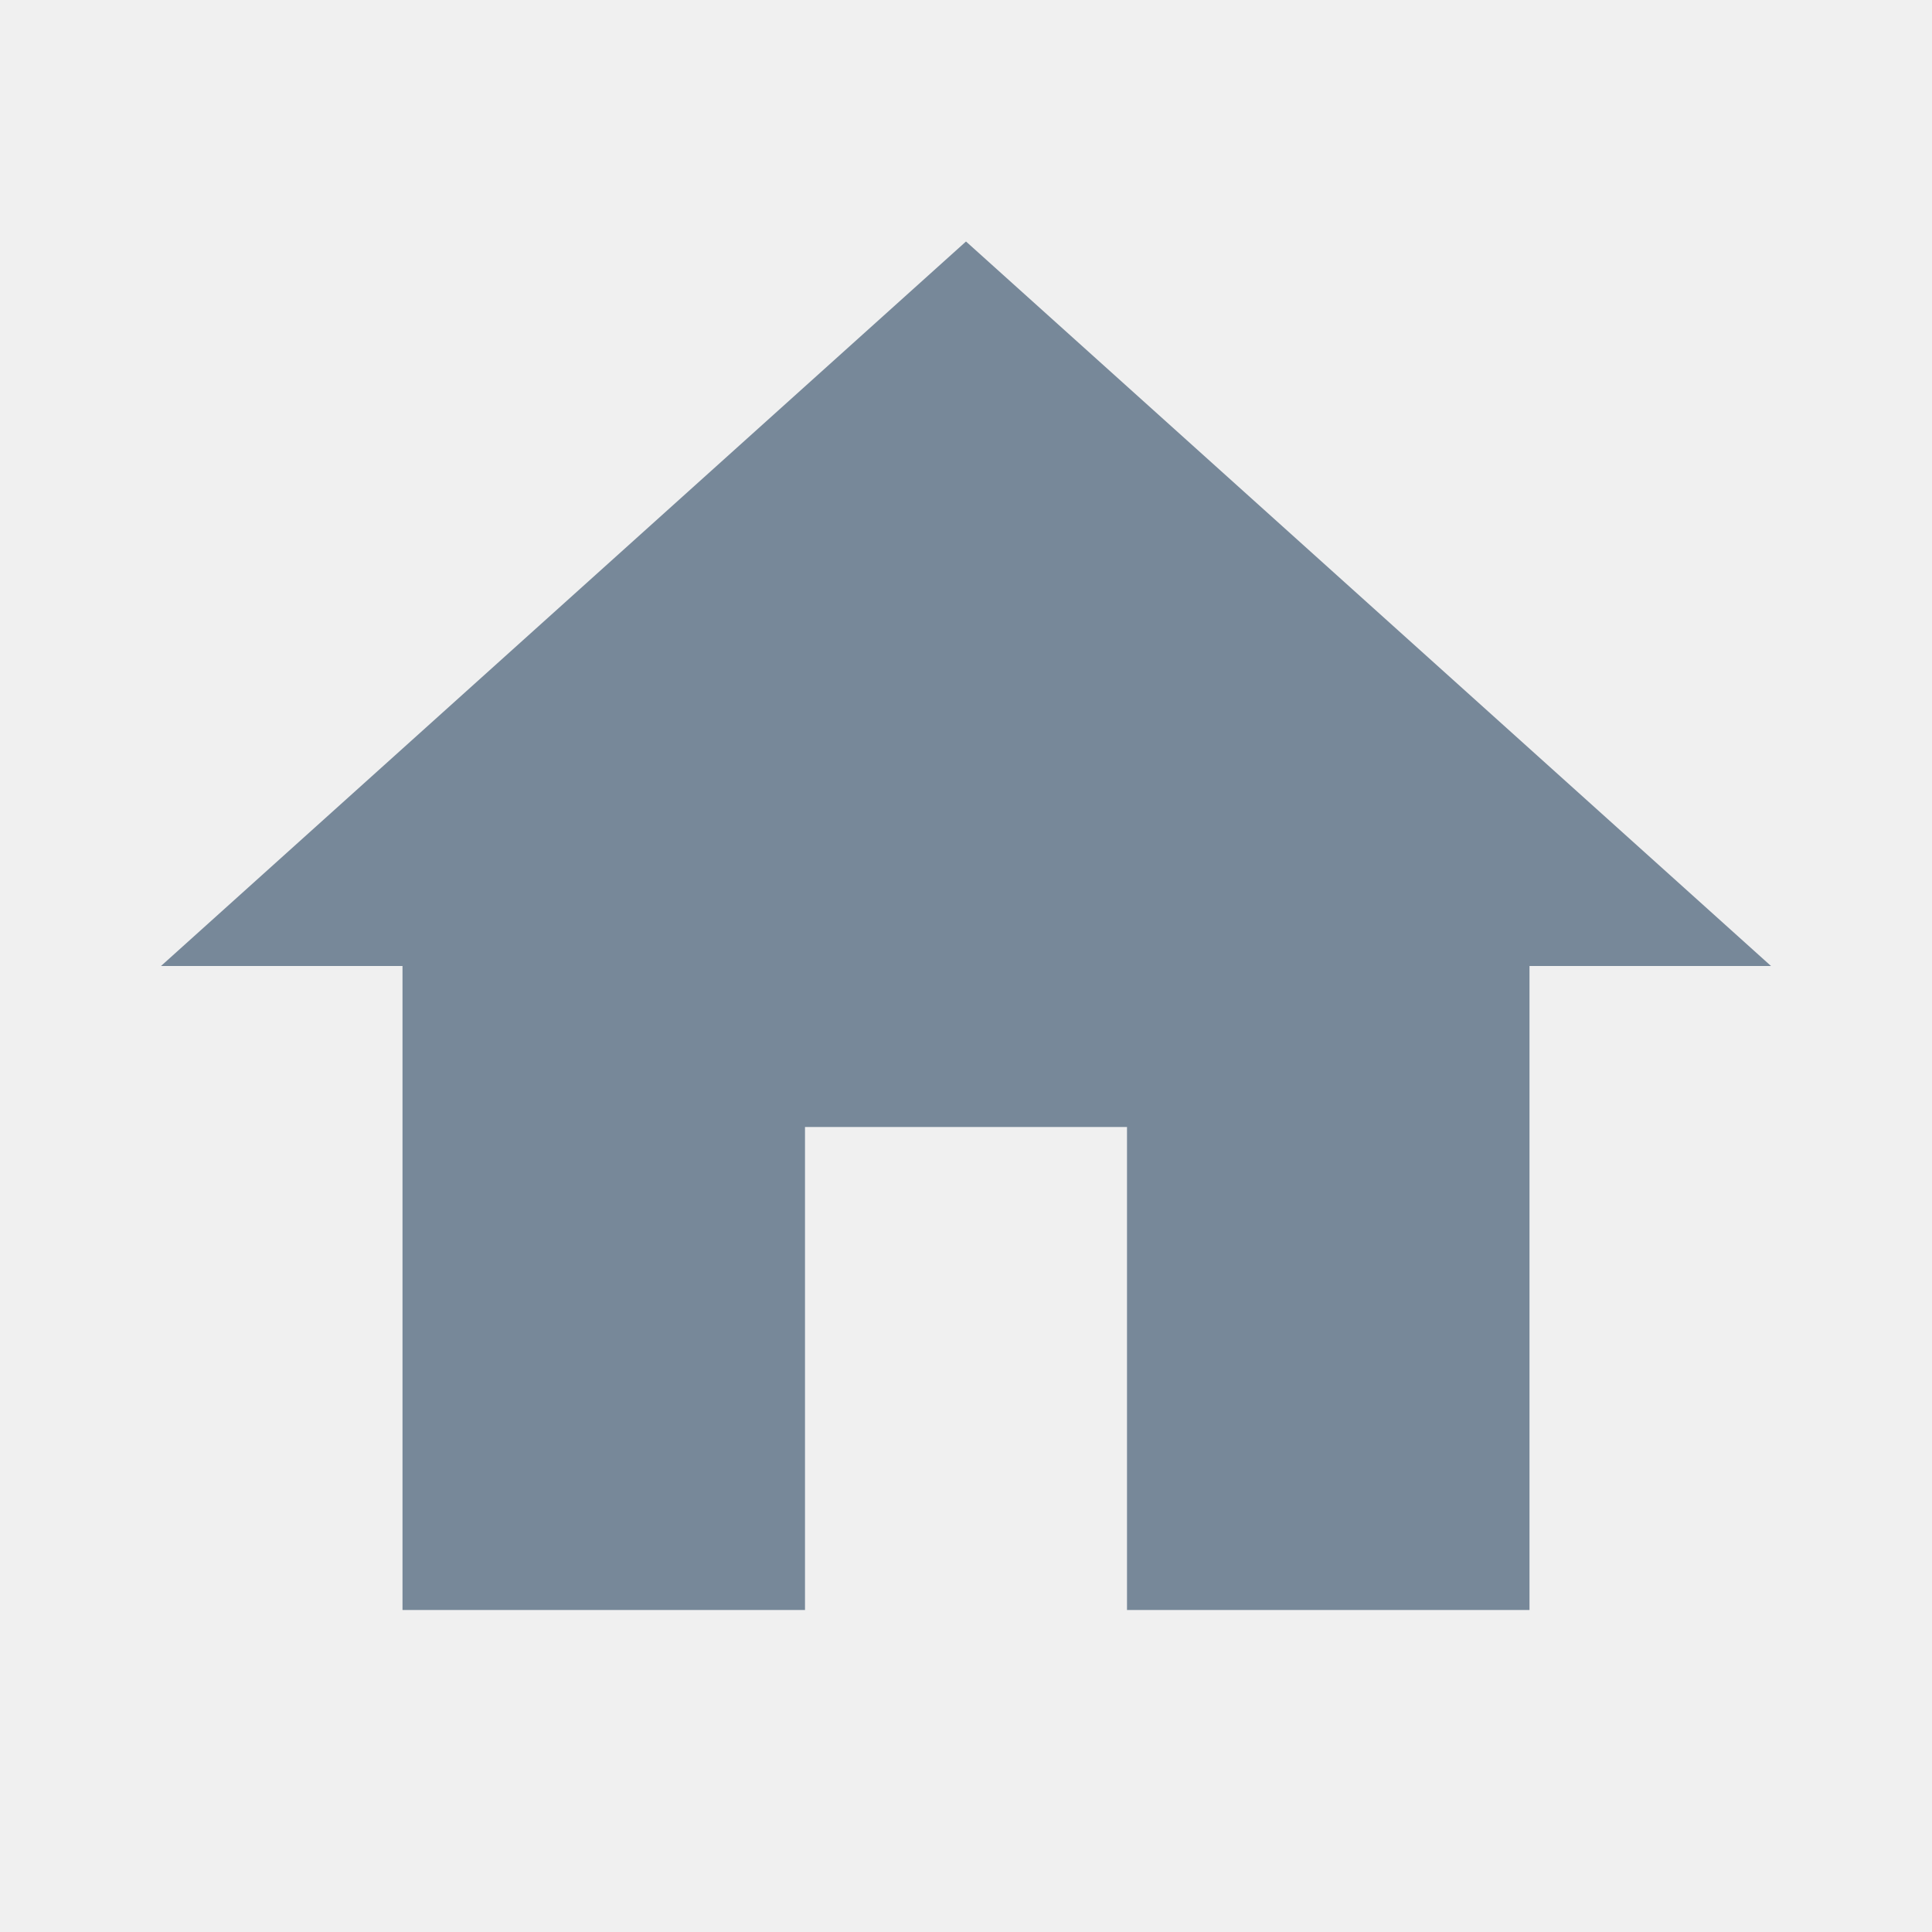
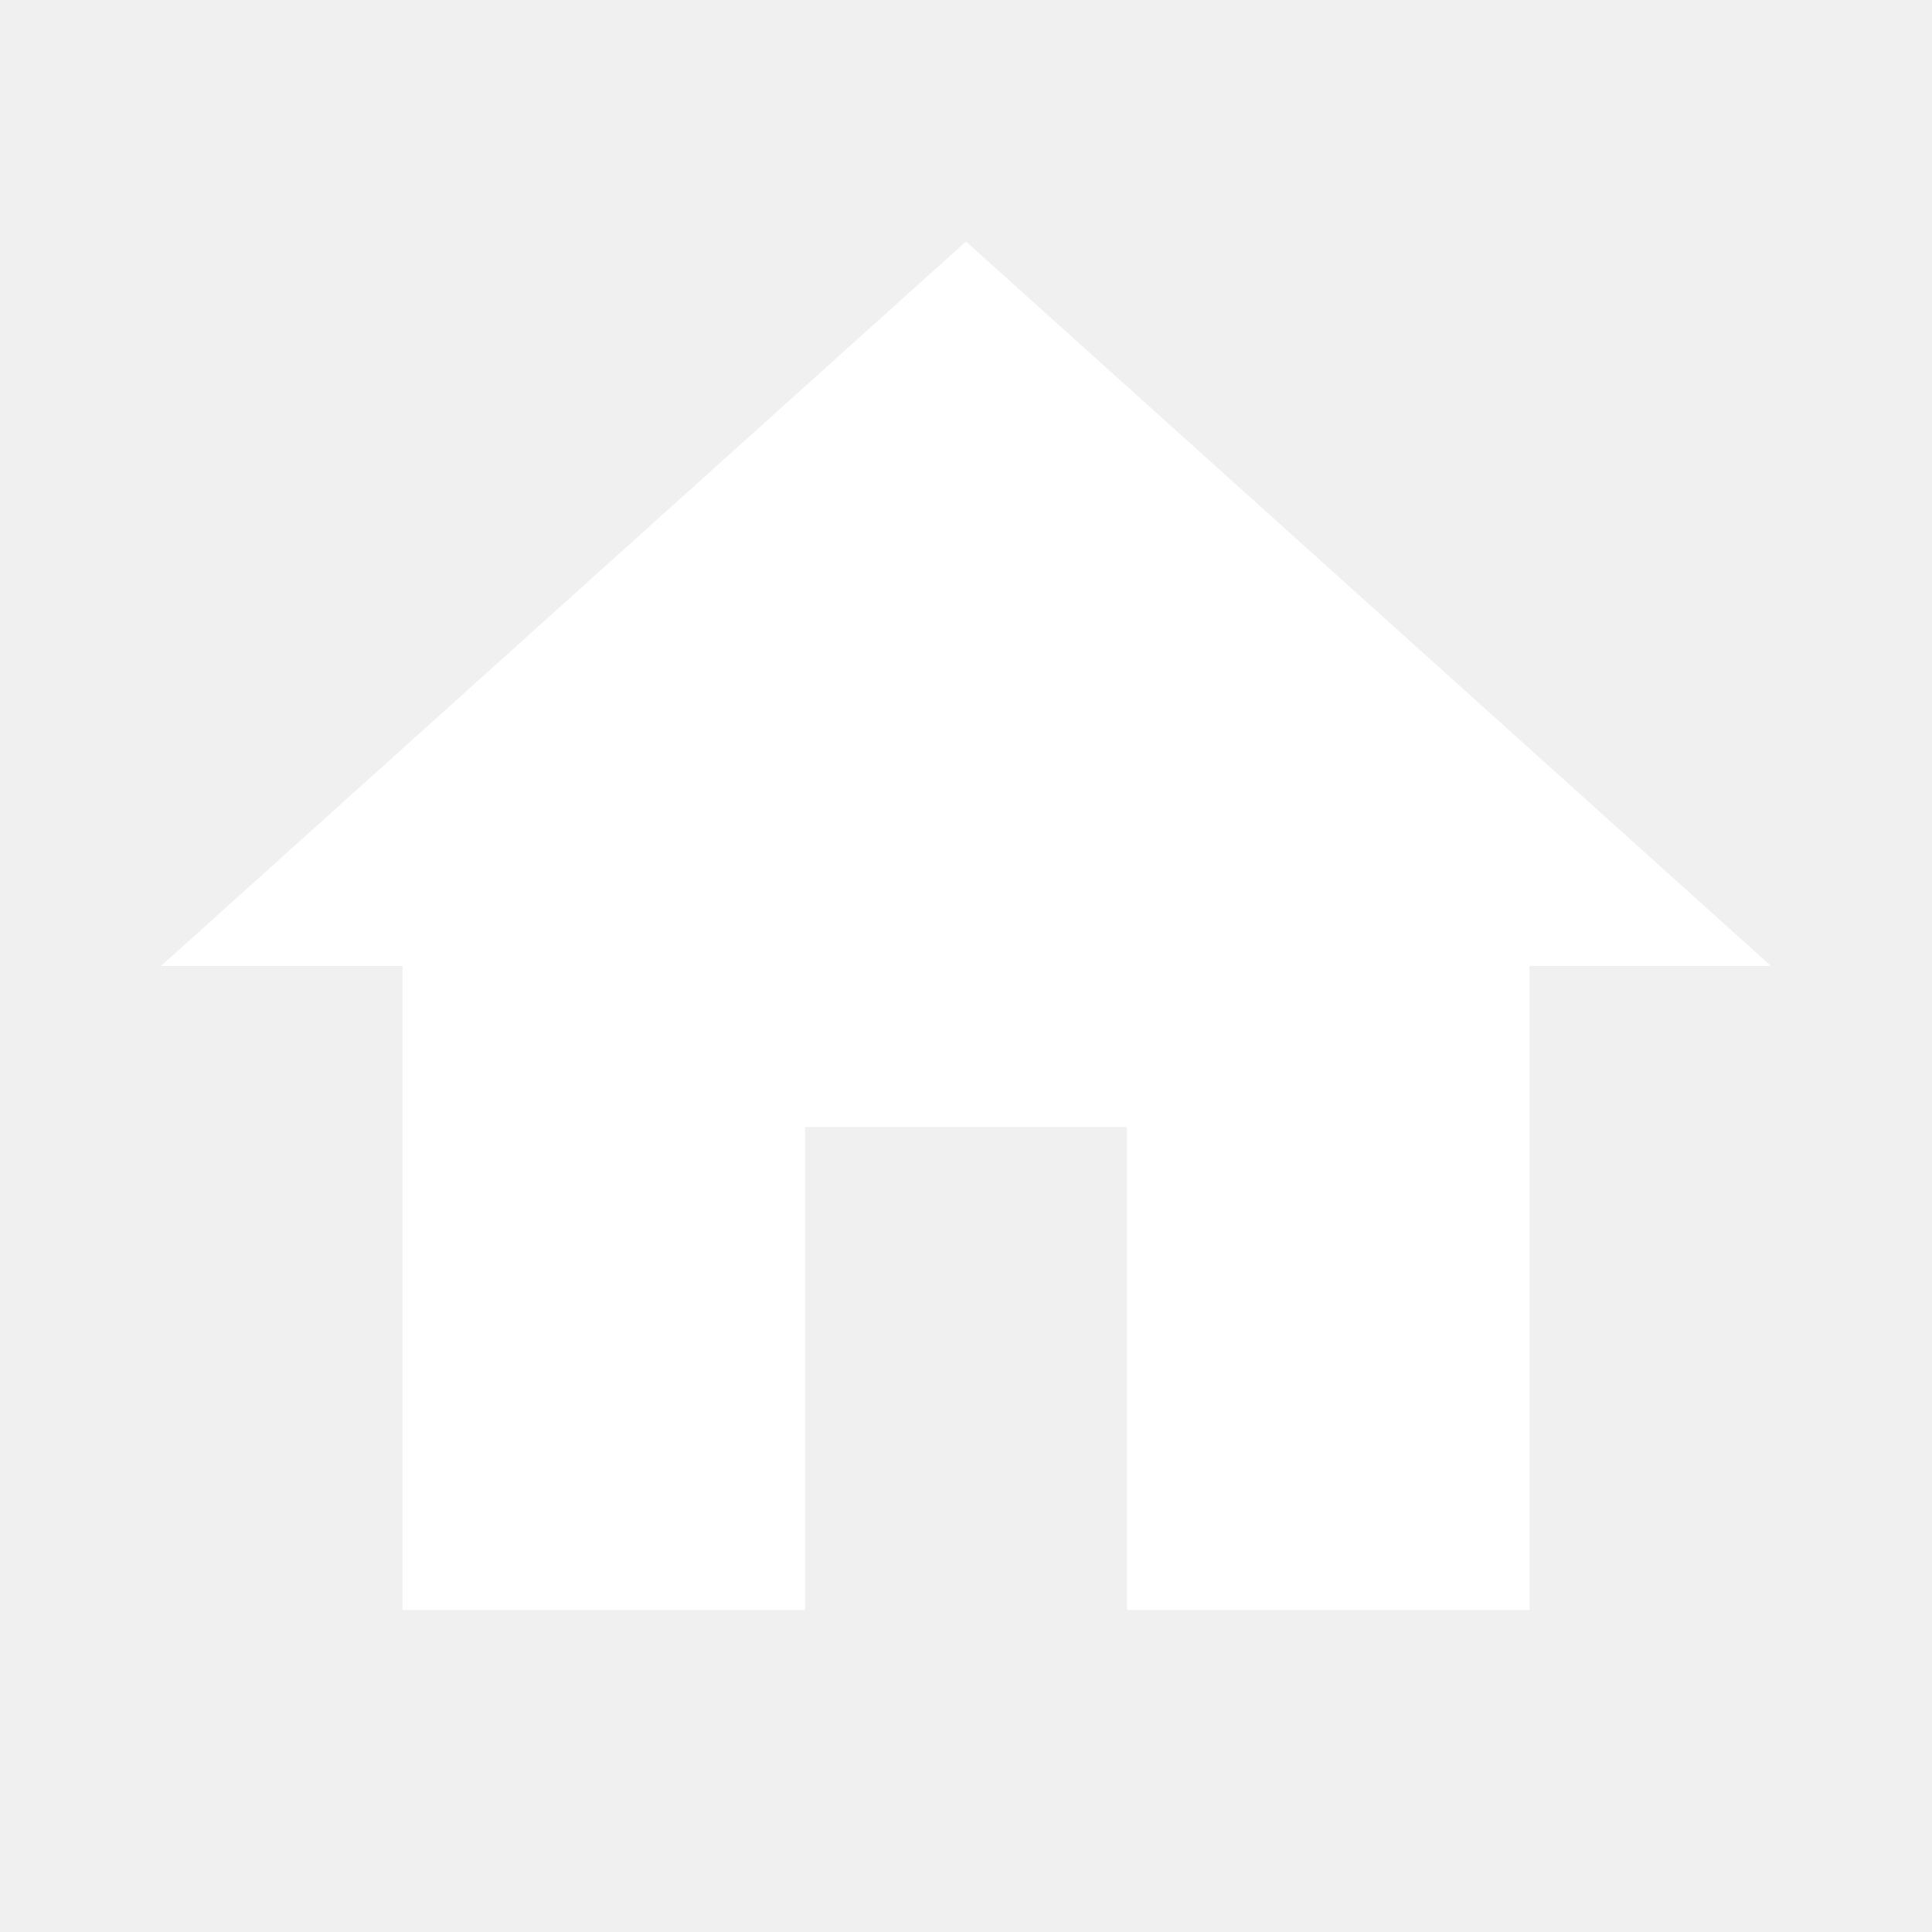
- <svg xmlns="http://www.w3.org/2000/svg" height="24px" viewBox="0 0 24 24" width="24px" fill="lightslategrey">
+ <svg xmlns="http://www.w3.org/2000/svg" height="24px" viewBox="0 0 24 24" width="24px" fill="#ffffff">
  <path d="M0 0h24v24H0V0z" fill="none" />
  <path d="M10 20v-6h4v6h5v-8h3L12 3 2 12h3v8h5z" />
</svg>
